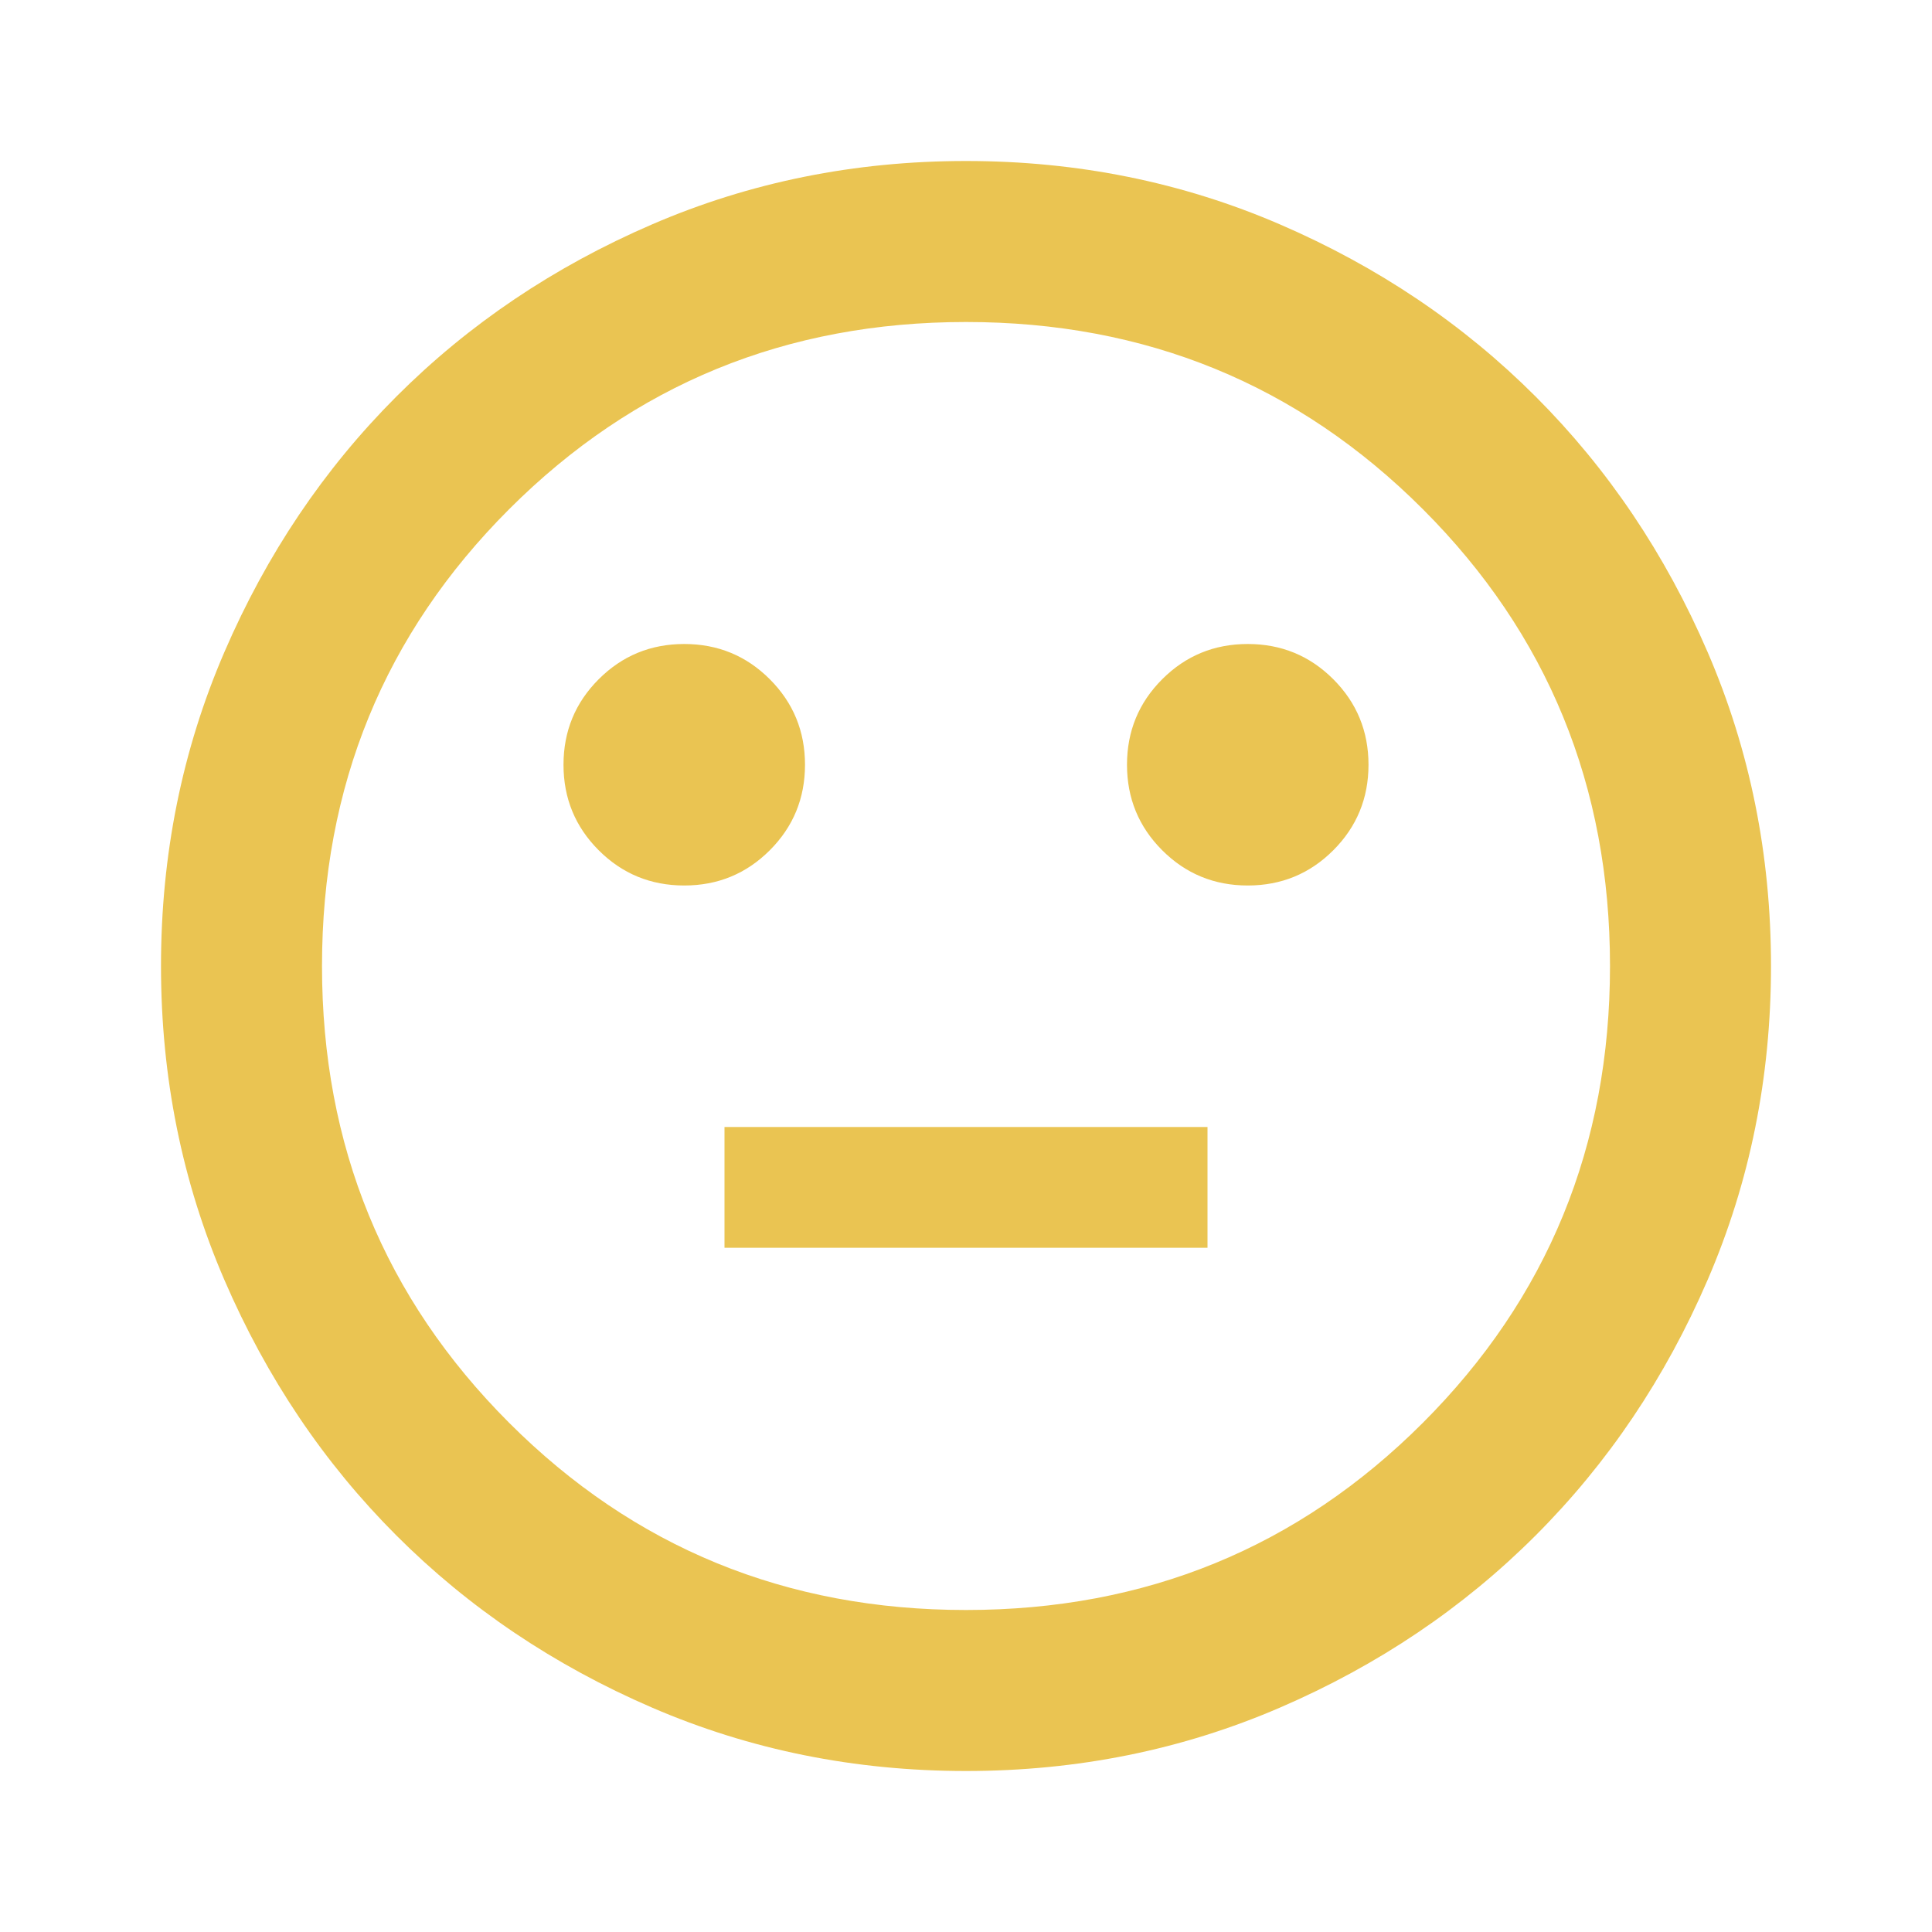
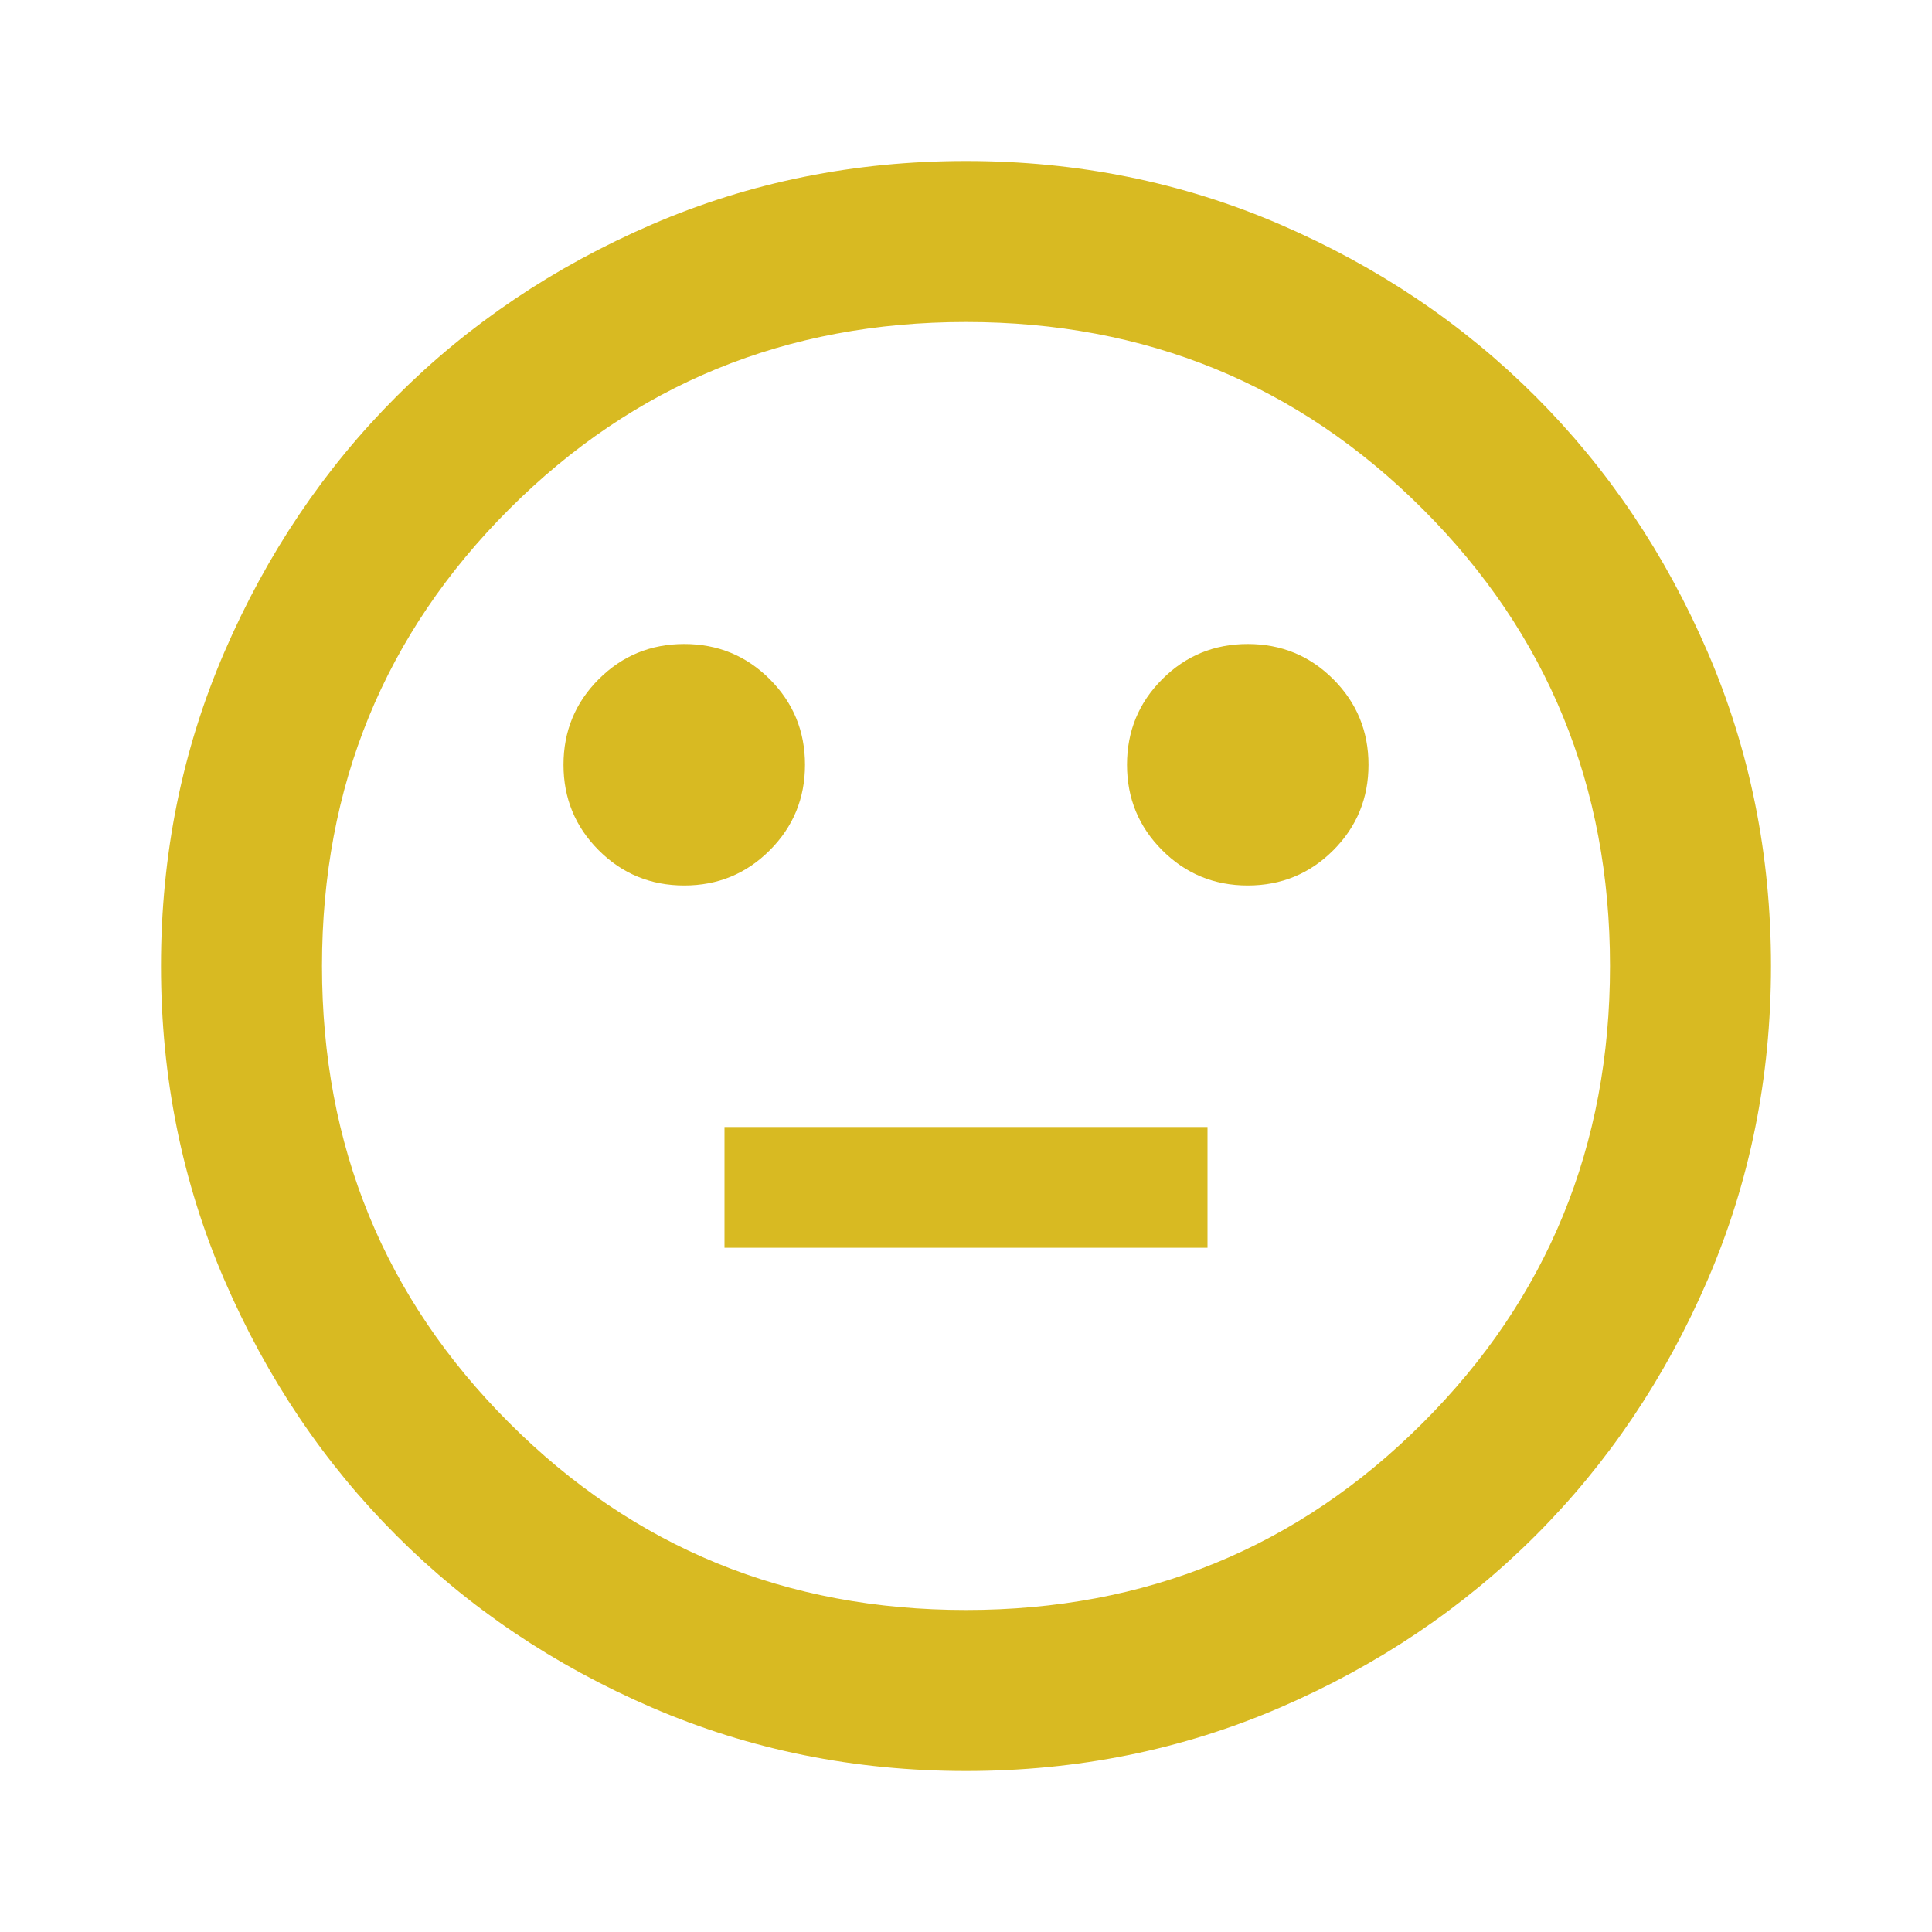
- <svg xmlns="http://www.w3.org/2000/svg" height="24px" viewBox="0 -960 960 960" width="24px" fill="#EAC452">
+ <svg xmlns="http://www.w3.org/2000/svg" height="24px" viewBox="0 -960 960 960" width="24px" fill="#D8BA22">
  <path d="M620-520q25 0 42.5-17.5T680-580q0-25-17.5-42.5T620-640q-25 0-42.5 17.5T560-580q0 25 17.5 42.5T620-520Zm-280 0q25 0 42.5-17.5T400-580q0-25-17.5-42.5T340-640q-25 0-42.5 17.5T280-580q0 25 17.5 42.5T340-520Zm20 180h240v-60H360v60ZM480-80q-83 0-156-31.5T197-197q-54-54-85.5-127T80-480q0-83 31.5-156T197-763q54-54 127-85.5T480-880q83 0 156 31.5T763-763q54 54 85.5 127T880-480q0 83-31.5 156T763-197q-54 54-127 85.5T480-80Zm0-400Zm0 320q134 0 227-93t93-227q0-134-93-227t-227-93q-134 0-227 93t-93 227q0 134 93 227t227 93Z" />
</svg>
